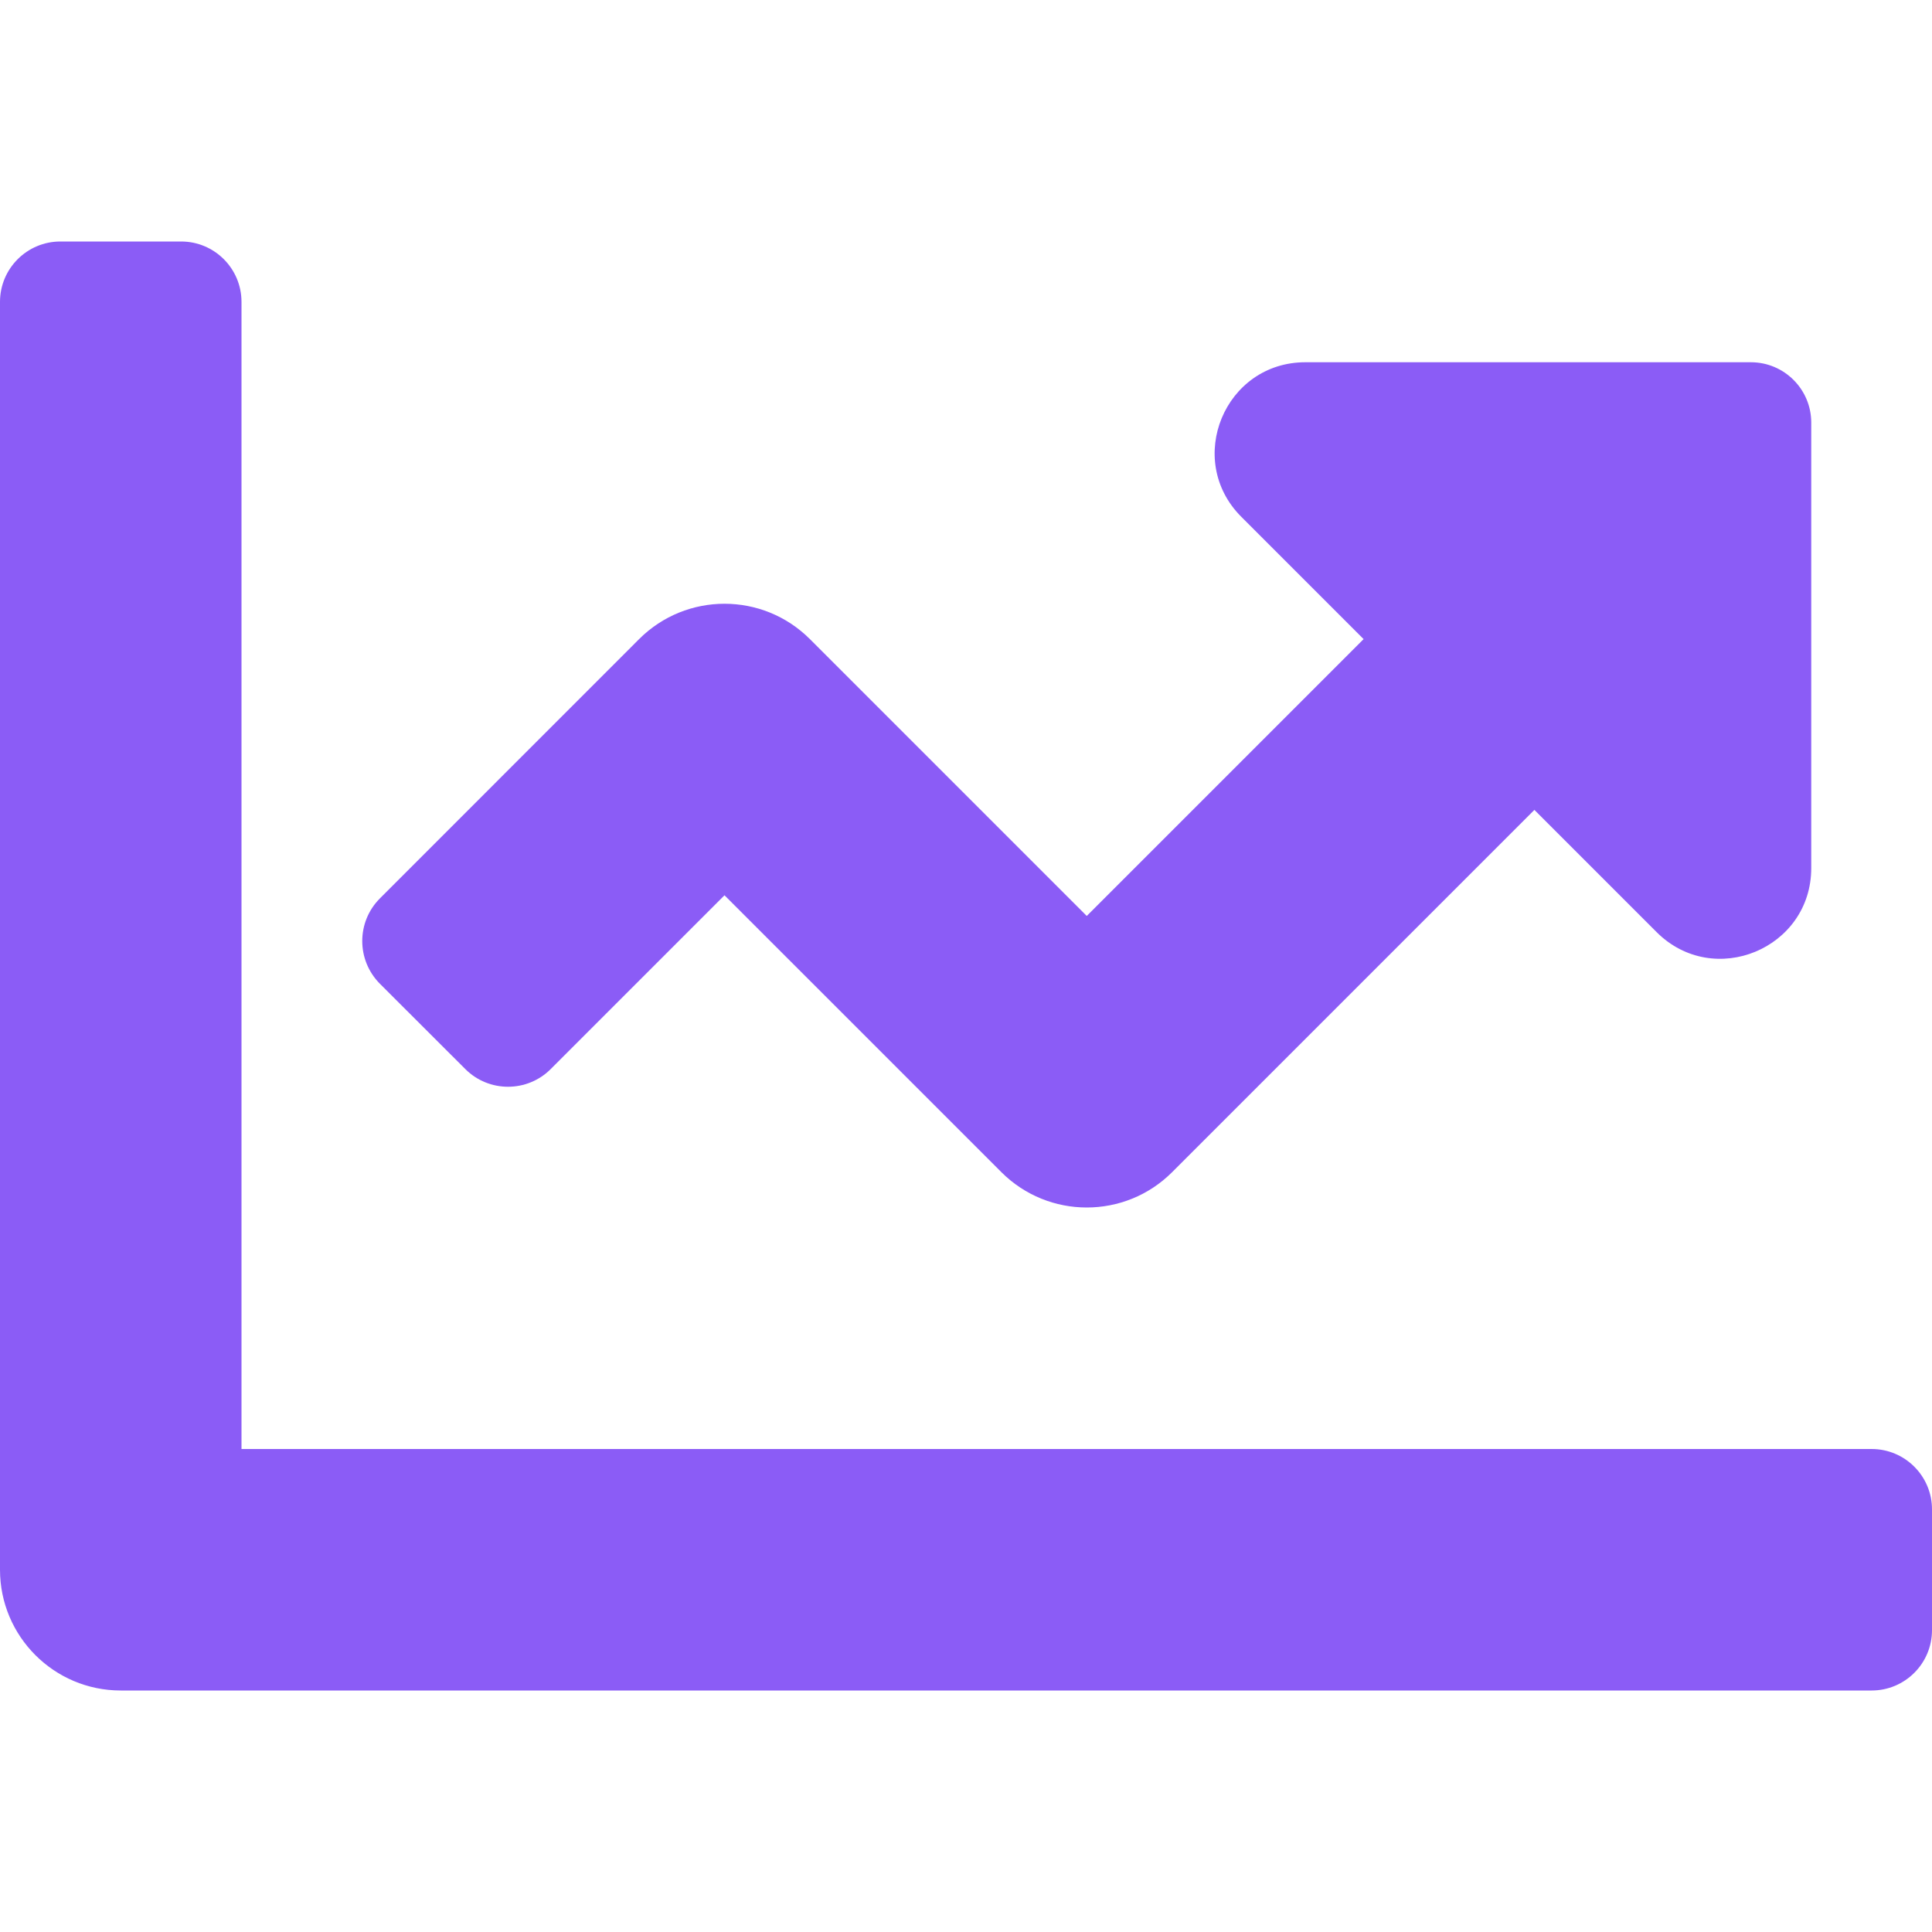
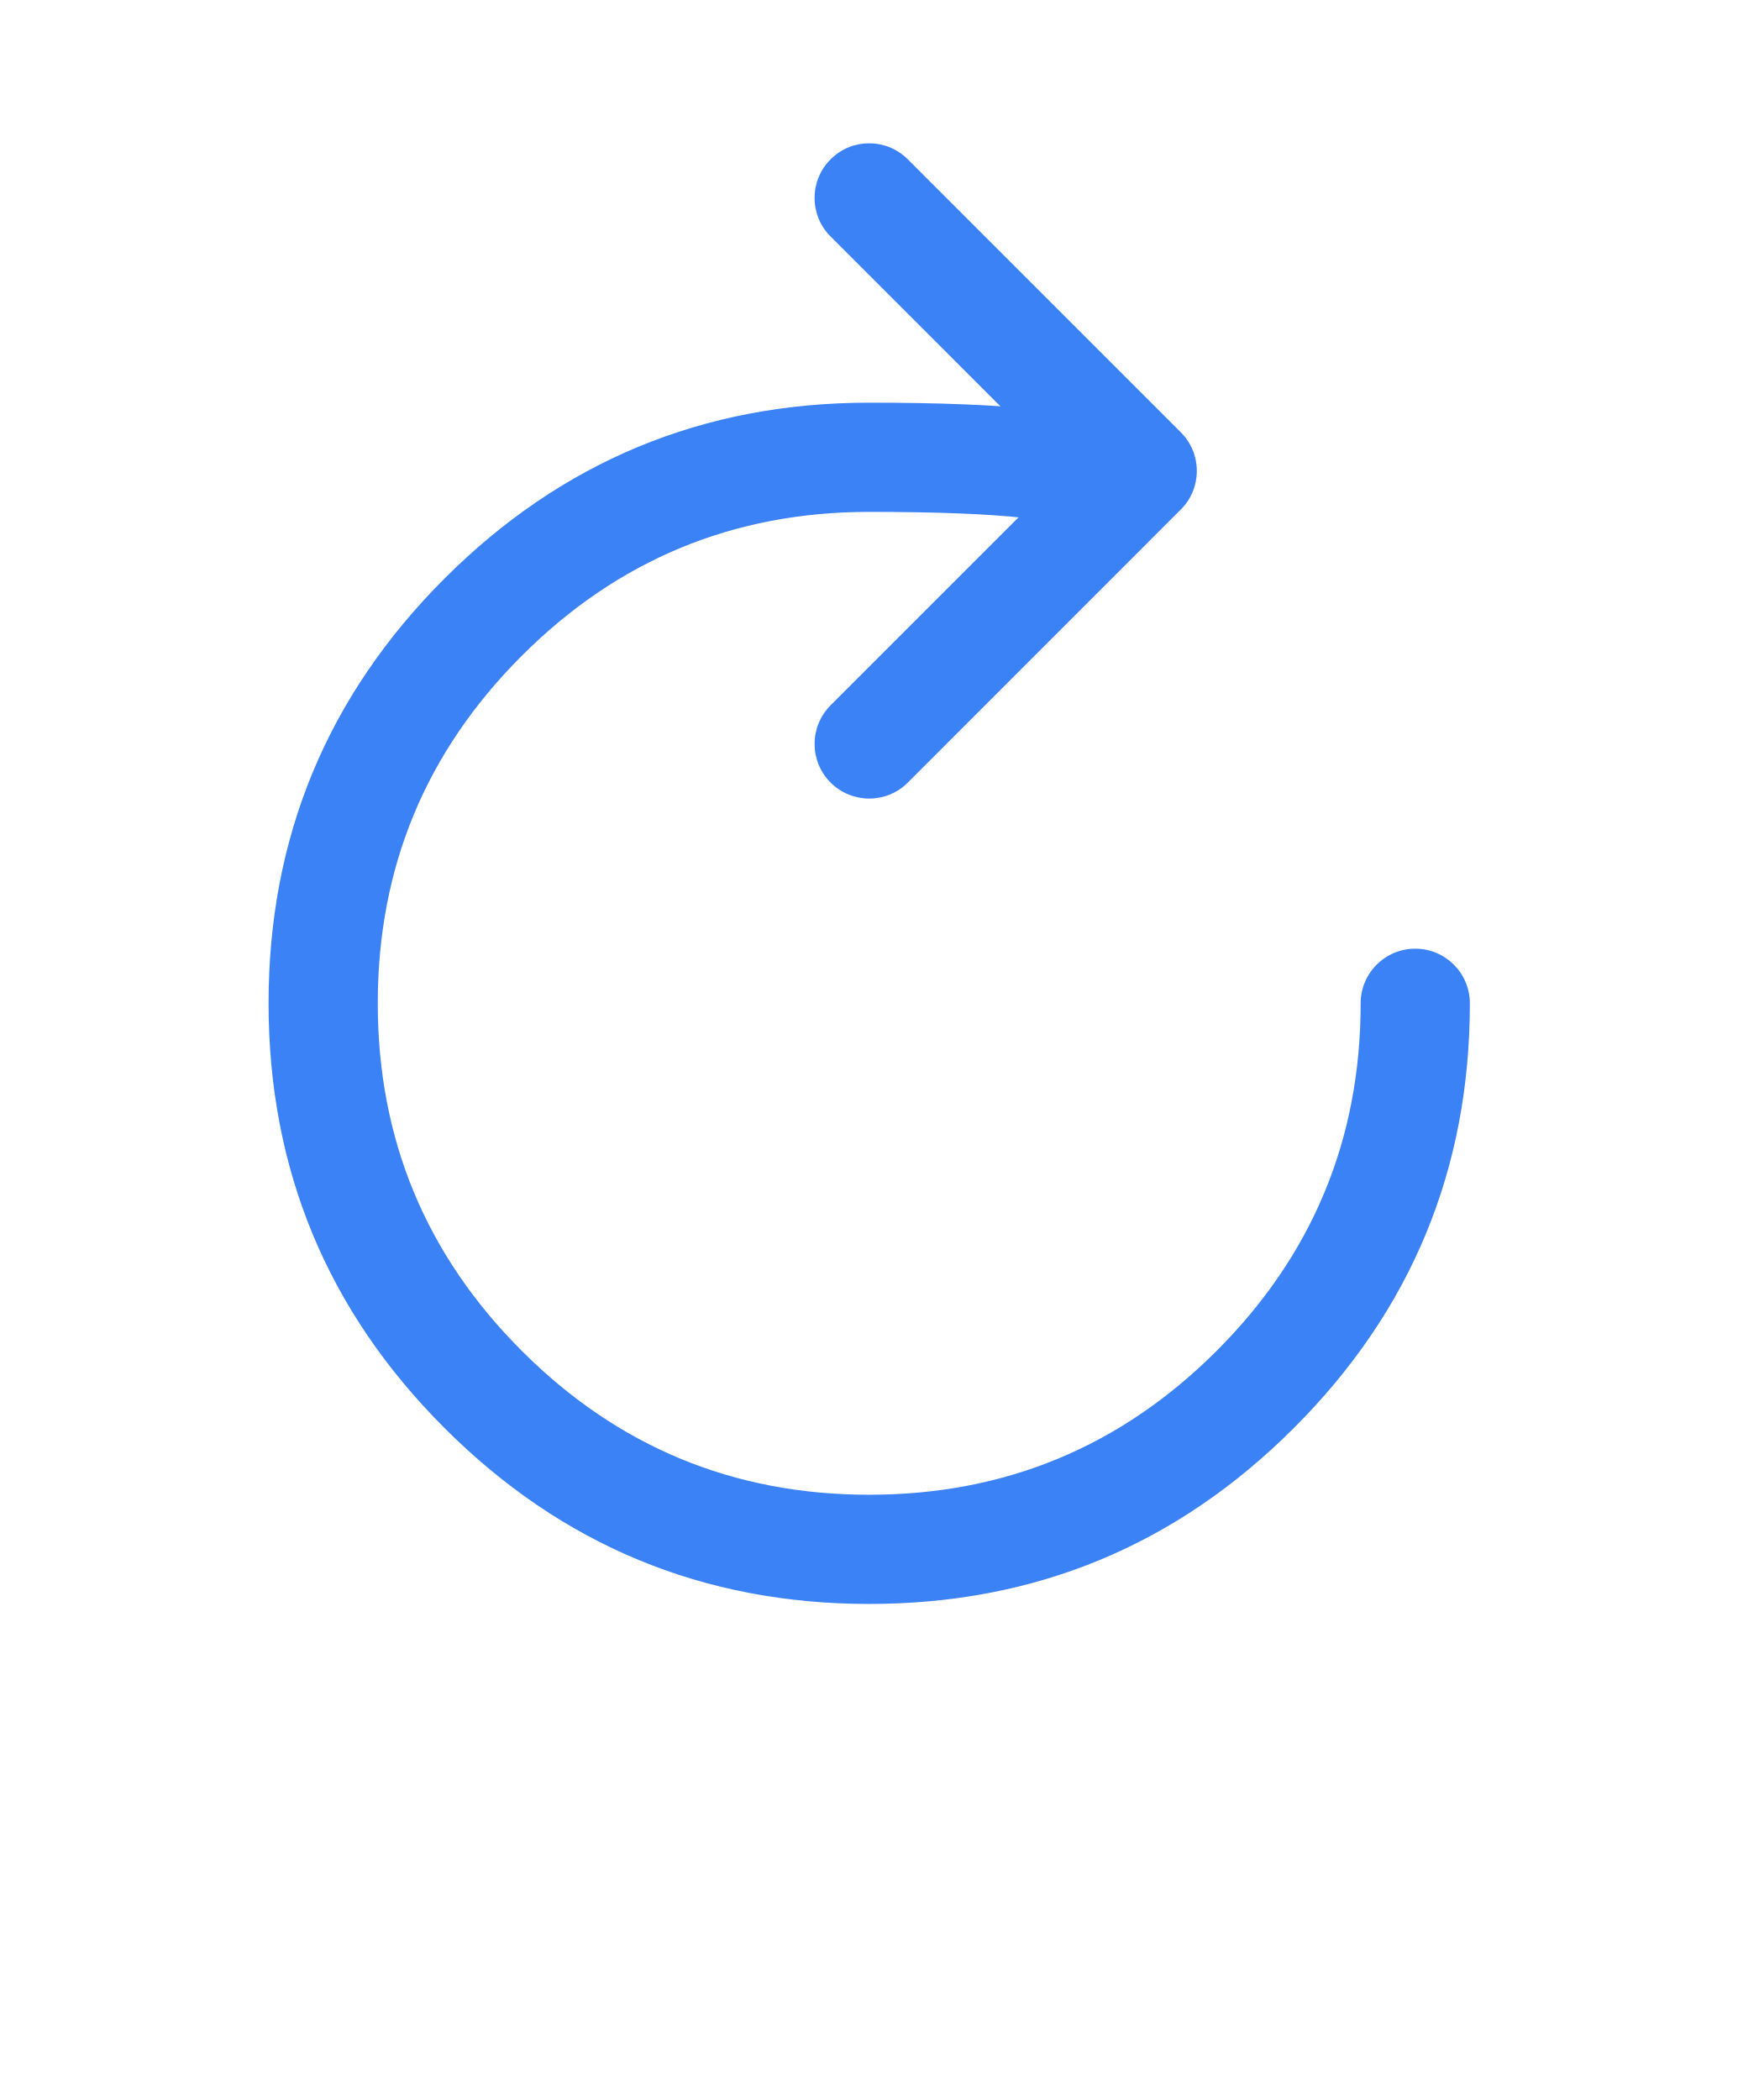
- <svg xmlns="http://www.w3.org/2000/svg" mexport="1" width="20" height="20" viewBox="0 0 20 20">
+ <svg xmlns="http://www.w3.org/2000/svg" mexport="1" width="24" height="29" viewBox="0 0 24 29">
  <defs>
    <clipPath id="clipPath0:0:0">
-       <path d="M0 0L20 0L20 20L0 20L0 0Z" fill-rule="nonzero" transform="matrix(1 0 0 1 0 0)" />
+       <path d="M0 0L24 0L24 29L0 29L0 0Z" fill-rule="nonzero" transform="matrix(1 0 0 1 0 0)" />
    </clipPath>
  </defs>
  <g clip-path="url(#clipPath0:0:0)">
    <defs>
-       <mask id="mask0:0:1" style="mask-type:alpha">
-         <path d="M0 0L20 0L20 20L0 20L0 0Z" fill-rule="nonzero" transform="matrix(1 0 0 1 0 0)" fill="rgb(0, 0, 0)" />
-       </mask>
+       <clipPath id="clipPath0:0:1">
+         <path d="M0 0L24.13 0L24.13 29L0 29L0 0Z" fill-rule="nonzero" transform="matrix(1 0 0 1 -0.0649845 0)" />
+       </clipPath>
    </defs>
-     <g mask="url(#mask0:0:1)">
+     <g clip-path="url(#clipPath0:0:1)">
      <defs>
        <mask id="mask0:0:2" style="mask-type:alpha">
-           <path d="M0 0L20 0L20 20L0 20L0 0Z" fill-rule="nonzero" transform="matrix(1 0 0 1 0 0)" fill="rgb(0, 0, 0)" />
+           <path d="M0 0L24.129 0L24.129 29L0 29L0 0Z" fill-rule="nonzero" transform="matrix(1 0 0 1 -0.0634825 -0.000136629)" fill="rgb(0, 0, 0)" />
        </mask>
      </defs>
      <g mask="url(#mask0:0:2)">
        <defs>
          <mask id="mask0:0:3" style="mask-type:alpha">
-             <path d="M0 0L20 0L20 20L0 20L0 0Z" fill-rule="nonzero" transform="matrix(1 0 0 1 0 0)" fill="rgb(0, 0, 0)" />
+             <path d="M0 0L24.129 0L24.129 24.129L0 24.129L0 0Z" fill-rule="nonzero" transform="matrix(1 0 0 1 -0.0624811 -0.000136629)" fill="rgb(0, 0, 0)" />
          </mask>
        </defs>
        <g mask="url(#mask0:0:3)">
-           <path d="M19.375 12.5L2.5 12.5L2.5 0.625C2.5 0.28 2.22 0 1.875 0L0.625 0C0.28 0 0 0.28 0 0.625L0 13.75C0 14.44 0.56 15 1.25 15L19.375 15C19.72 15 20 14.72 20 14.375L20 13.125C20 12.78 19.72 12.5 19.375 12.5ZM18.125 1.25L13.513 1.25C12.678 1.25 12.26 2.26 12.85 2.85L14.116 4.116L11.25 6.982L8.384 4.116C7.896 3.628 7.104 3.628 6.616 4.116L3.933 6.8C3.689 7.044 3.689 7.439 3.933 7.684L4.817 8.567C5.061 8.811 5.457 8.811 5.701 8.567L7.5 6.768L10.366 9.634C10.854 10.122 11.646 10.122 12.134 9.634L15.884 5.884L17.149 7.149C17.74 7.74 18.75 7.321 18.75 6.486L18.75 1.875C18.75 1.53 18.47 1.25 18.125 1.25Z" fill-rule="nonzero" transform="matrix(1 0 0 1 0 2.5)" fill="rgb(139, 92, 246)" />
+           <defs>
+             <mask id="mask0:0:4" style="mask-type:alpha">
+               <path d="M0 0L24.129 0L24.129 24.129L0 24.129L0 0Z" fill-rule="nonzero" transform="matrix(1 0 0 1 -0.0614797 -0.000136629)" fill="rgb(0, 0, 0)" />
+             </mask>
+           </defs>
+           <g mask="url(#mask0:0:4)">
+             <path d="M11.644 1.996C11.791 1.923 11.915 1.826 12.013 1.703C12.181 1.494 12.242 1.262 12.196 1.008C12.15 0.747 12.002 0.542 11.754 0.392C11.524 0.252 11.14 0.152 10.605 0.093C10.047 0.031 9.276 0 8.294 0C6.004 0 4.049 0.81 2.429 2.429C0.81 4.049 0 6.004 0 8.294C0 10.585 0.81 12.54 2.429 14.159C4.049 15.779 6.004 16.589 8.294 16.589C10.585 16.589 12.54 15.779 14.159 14.159C15.779 12.54 16.589 10.585 16.589 8.294C16.589 7.878 16.251 7.54 15.835 7.54C15.418 7.54 15.081 7.878 15.081 8.294C15.081 10.168 14.418 11.768 13.093 13.093C11.768 14.418 10.168 15.081 8.294 15.081C6.42 15.081 4.821 14.418 3.496 13.093C2.171 11.768 1.508 10.168 1.508 8.294C1.508 6.42 2.171 4.821 3.496 3.496C4.821 2.171 6.42 1.508 8.294 1.508C9.221 1.508 9.936 1.536 10.439 1.592C10.502 1.599 10.562 1.606 10.616 1.614C10.622 1.627 10.628 1.64 10.634 1.653C10.818 2.026 11.27 2.18 11.644 1.996Z" fill-rule="evenodd" transform="matrix(1 0 0 1 3.70867 5.56083)" fill="rgb(59, 130, 246)" />
+             <path d="M0.221 1.287C-0.074 0.993 -0.074 0.515 0.221 0.221C0.515 -0.074 0.993 -0.074 1.287 0.221L5.057 3.991C5.092 4.026 5.124 4.064 5.151 4.105C5.179 4.146 5.202 4.19 5.221 4.236C5.24 4.281 5.254 4.329 5.264 4.377C5.273 4.426 5.278 4.475 5.278 4.524C5.278 4.574 5.273 4.623 5.264 4.671C5.254 4.72 5.24 4.767 5.221 4.813C5.202 4.858 5.179 4.902 5.151 4.943C5.124 4.984 5.092 5.022 5.057 5.057L1.287 8.828C0.993 9.122 0.515 9.122 0.221 8.828C-0.074 8.533 -0.074 8.056 0.221 7.761L3.458 4.524L0.221 1.287Z" fill-rule="evenodd" transform="matrix(1 0 0 1 11.249 1.97919)" fill="rgb(59, 130, 246)" />
+           </g>
        </g>
      </g>
    </g>
  </g>
</svg>
